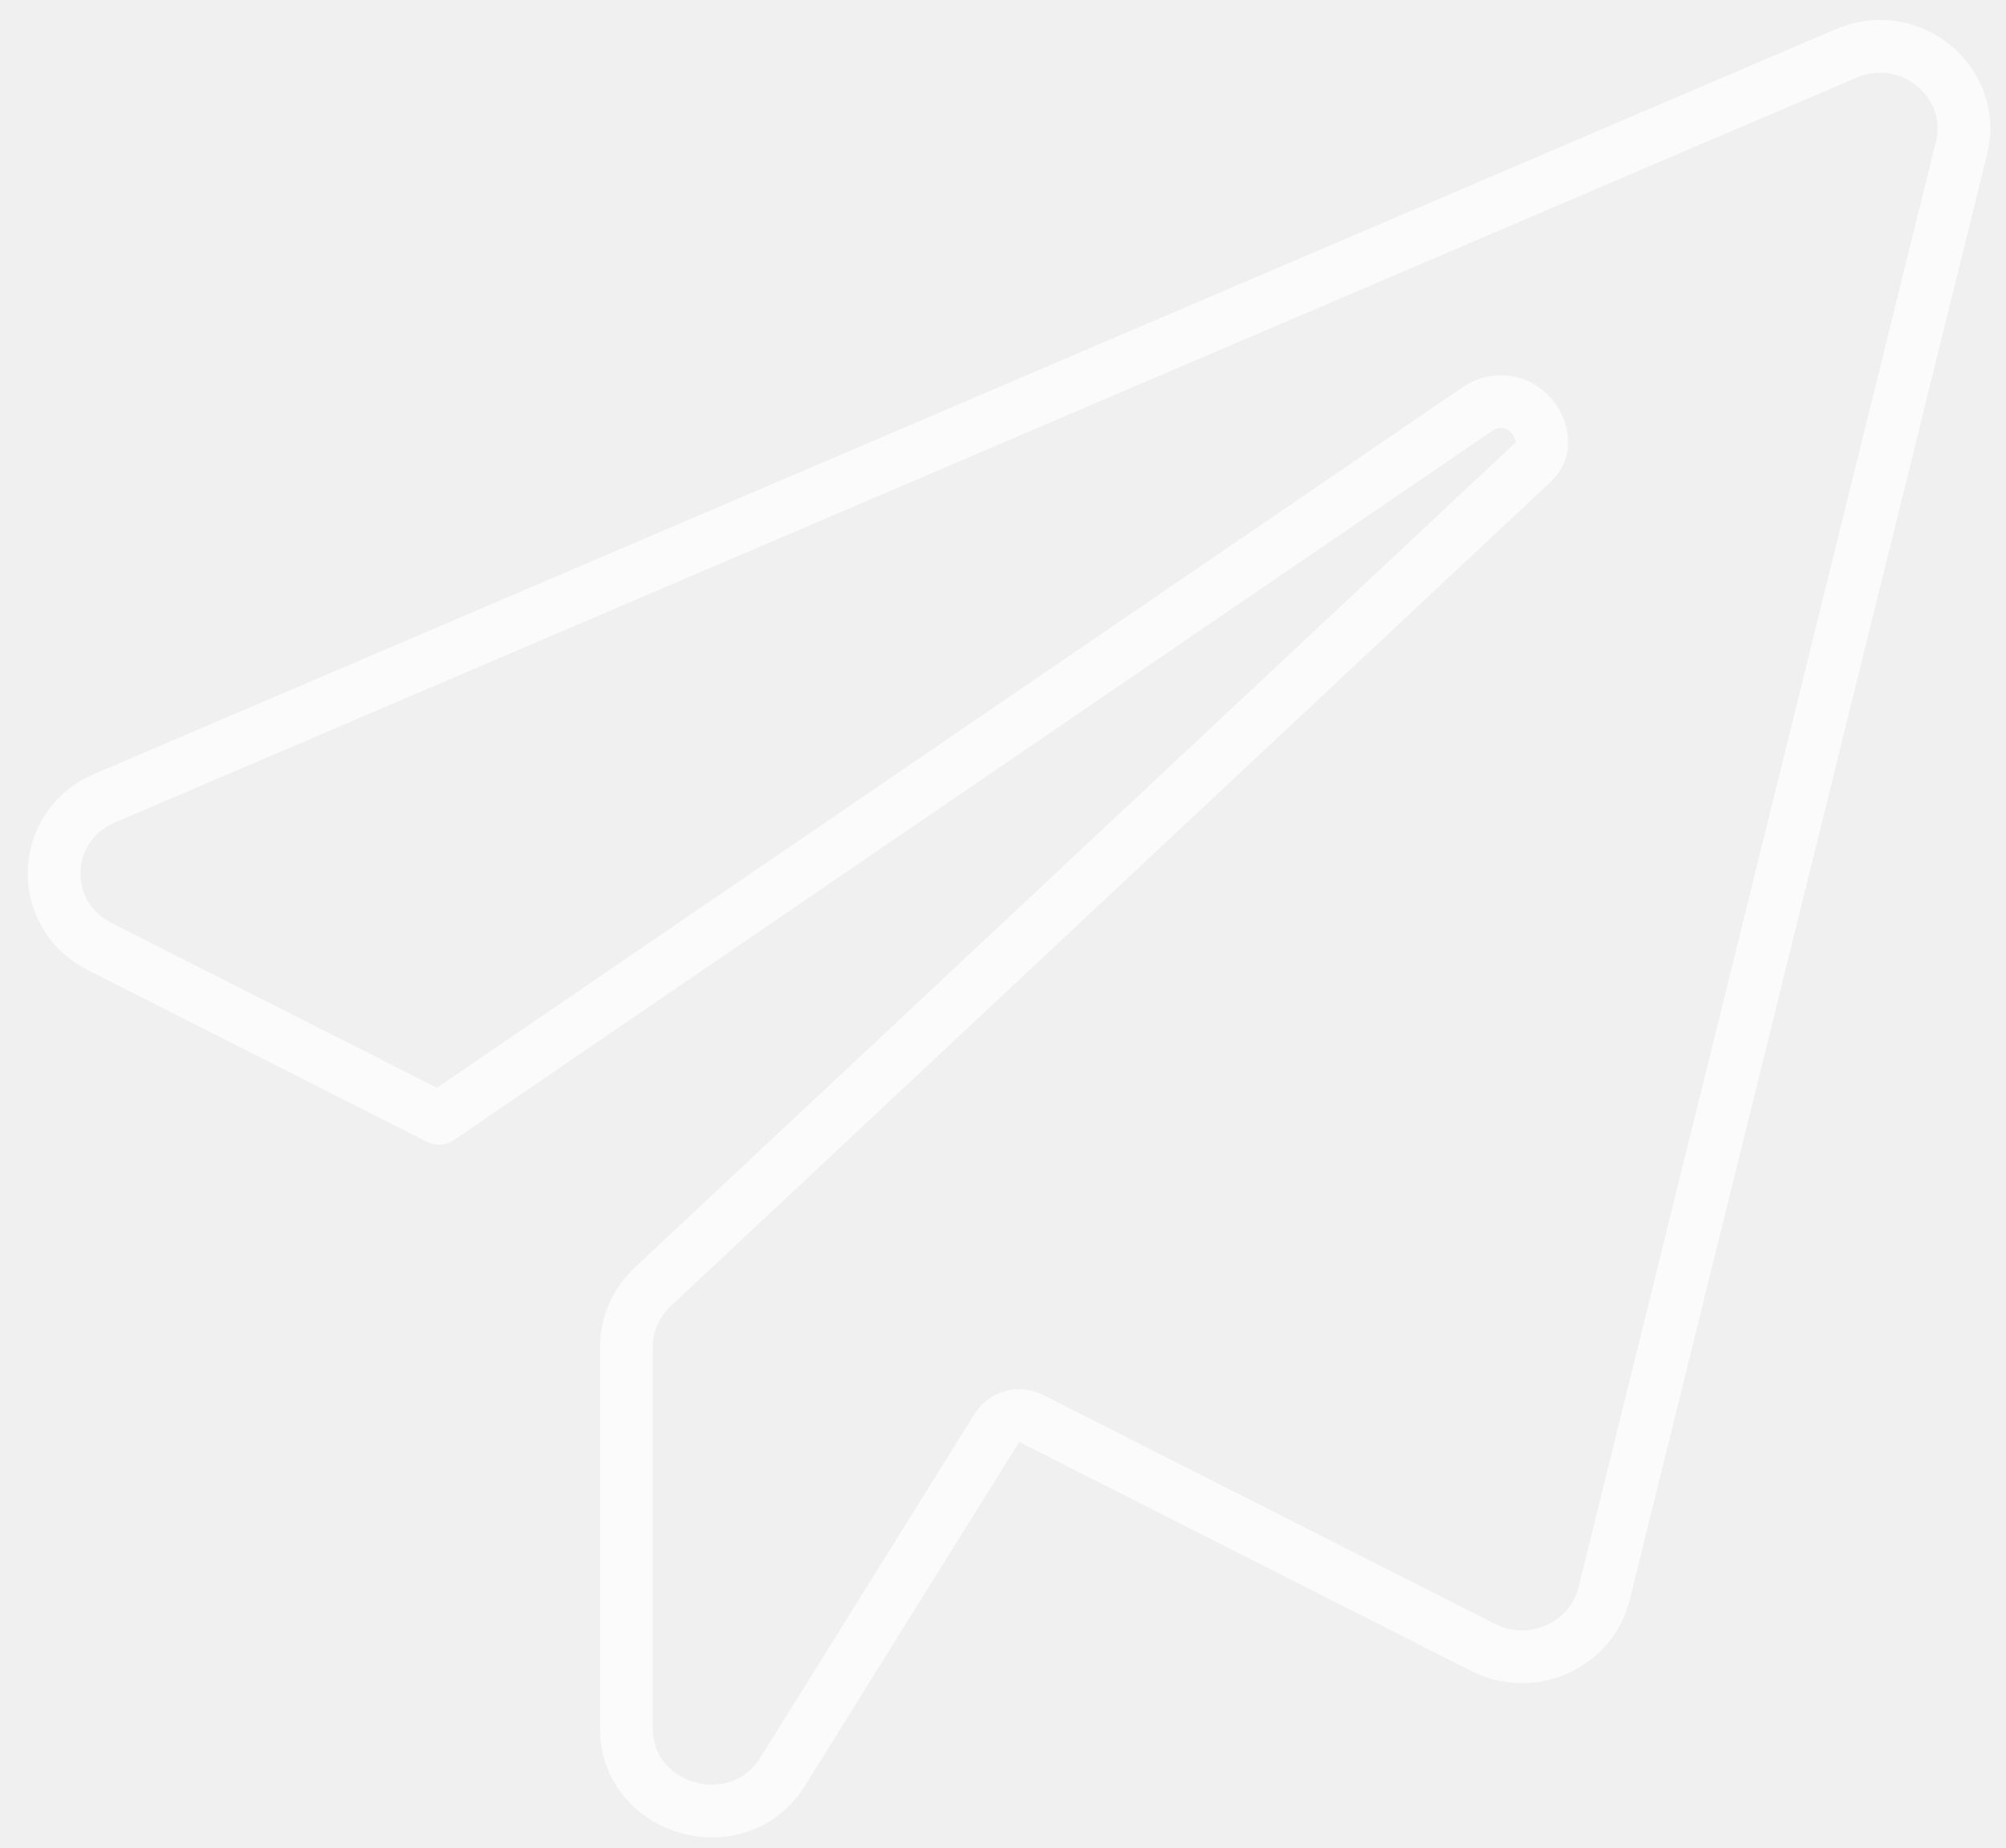
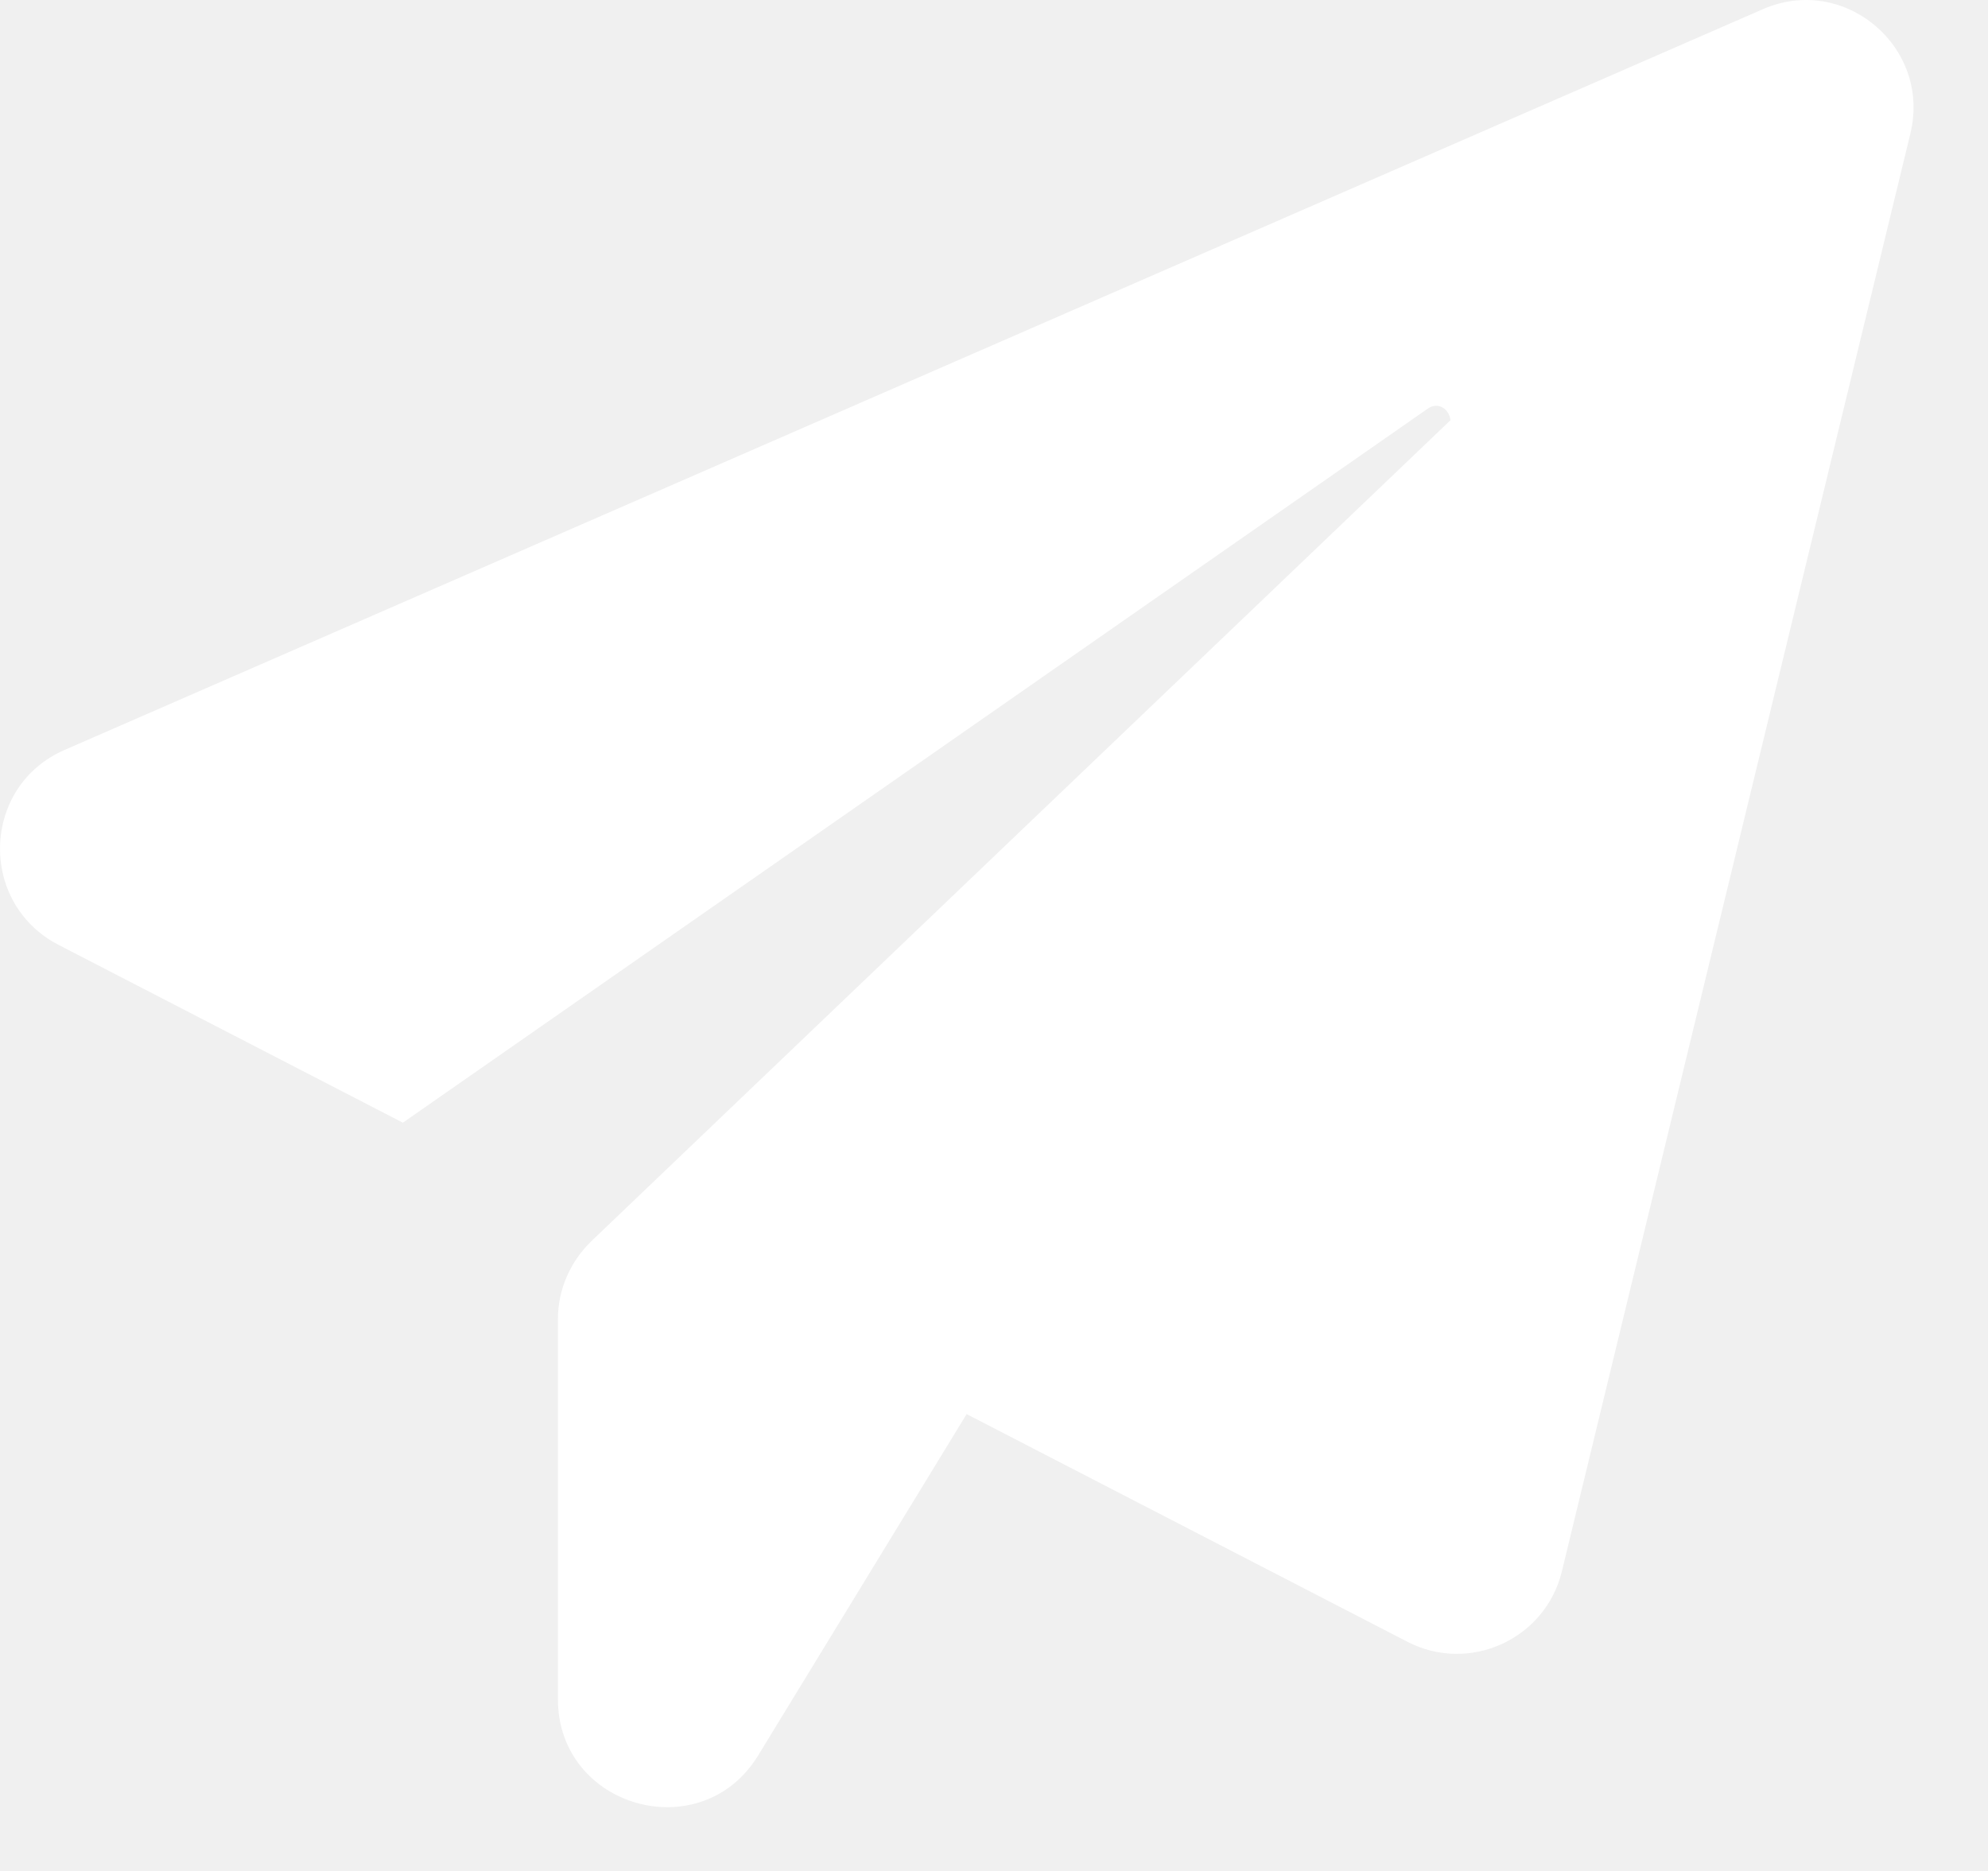
- <svg xmlns="http://www.w3.org/2000/svg" width="38" height="35" viewBox="0 0 38 35" fill="none">
-   <path d="M37.163 2.783C37.161 2.79 37.159 2.797 37.157 2.804L30.386 30.191L30.386 30.191C30.146 31.16 29.026 31.678 28.096 31.207L28.096 31.207L19.532 26.868C19.301 26.751 19.019 26.83 18.882 27.05L14.832 33.551L14.832 33.552C13.983 34.917 11.867 34.293 11.867 32.747V25.503C11.867 25.087 12.044 24.682 12.36 24.381C12.361 24.381 12.361 24.381 12.361 24.38L29.049 8.748C29.158 8.645 29.216 8.498 29.206 8.349C29.188 8.088 29.042 7.85 28.82 7.716C28.574 7.568 28.258 7.565 27.989 7.746L27.987 7.748L8.315 21.184L1.888 17.93C0.697 17.326 0.751 15.645 1.977 15.123L1.978 15.122L34.972 1.012L34.972 1.012C36.187 0.491 37.451 1.56 37.163 2.783Z" stroke="white" stroke-opacity="0.7" stroke-linejoin="round" />
+ <svg xmlns="http://www.w3.org/2000/svg" width="17" height="16" viewBox="0 0 17 16" fill="none">
+   <path d="M16.336 1.143L13.356 13.438C13.216 14.017 12.567 14.315 12.035 14.04L8.266 12.093L6.484 15.011C5.999 15.807 4.771 15.462 4.771 14.531V11.279C4.771 11.028 4.877 10.788 5.058 10.613L12.403 3.594C12.397 3.506 12.304 3.43 12.21 3.494L3.445 9.601L0.5 8.08C-0.189 7.723 -0.16 6.723 0.553 6.413L15.074 0.079C15.769 -0.226 16.517 0.4 16.336 1.143L16.336 1.143Z" fill="white" />
</svg>
